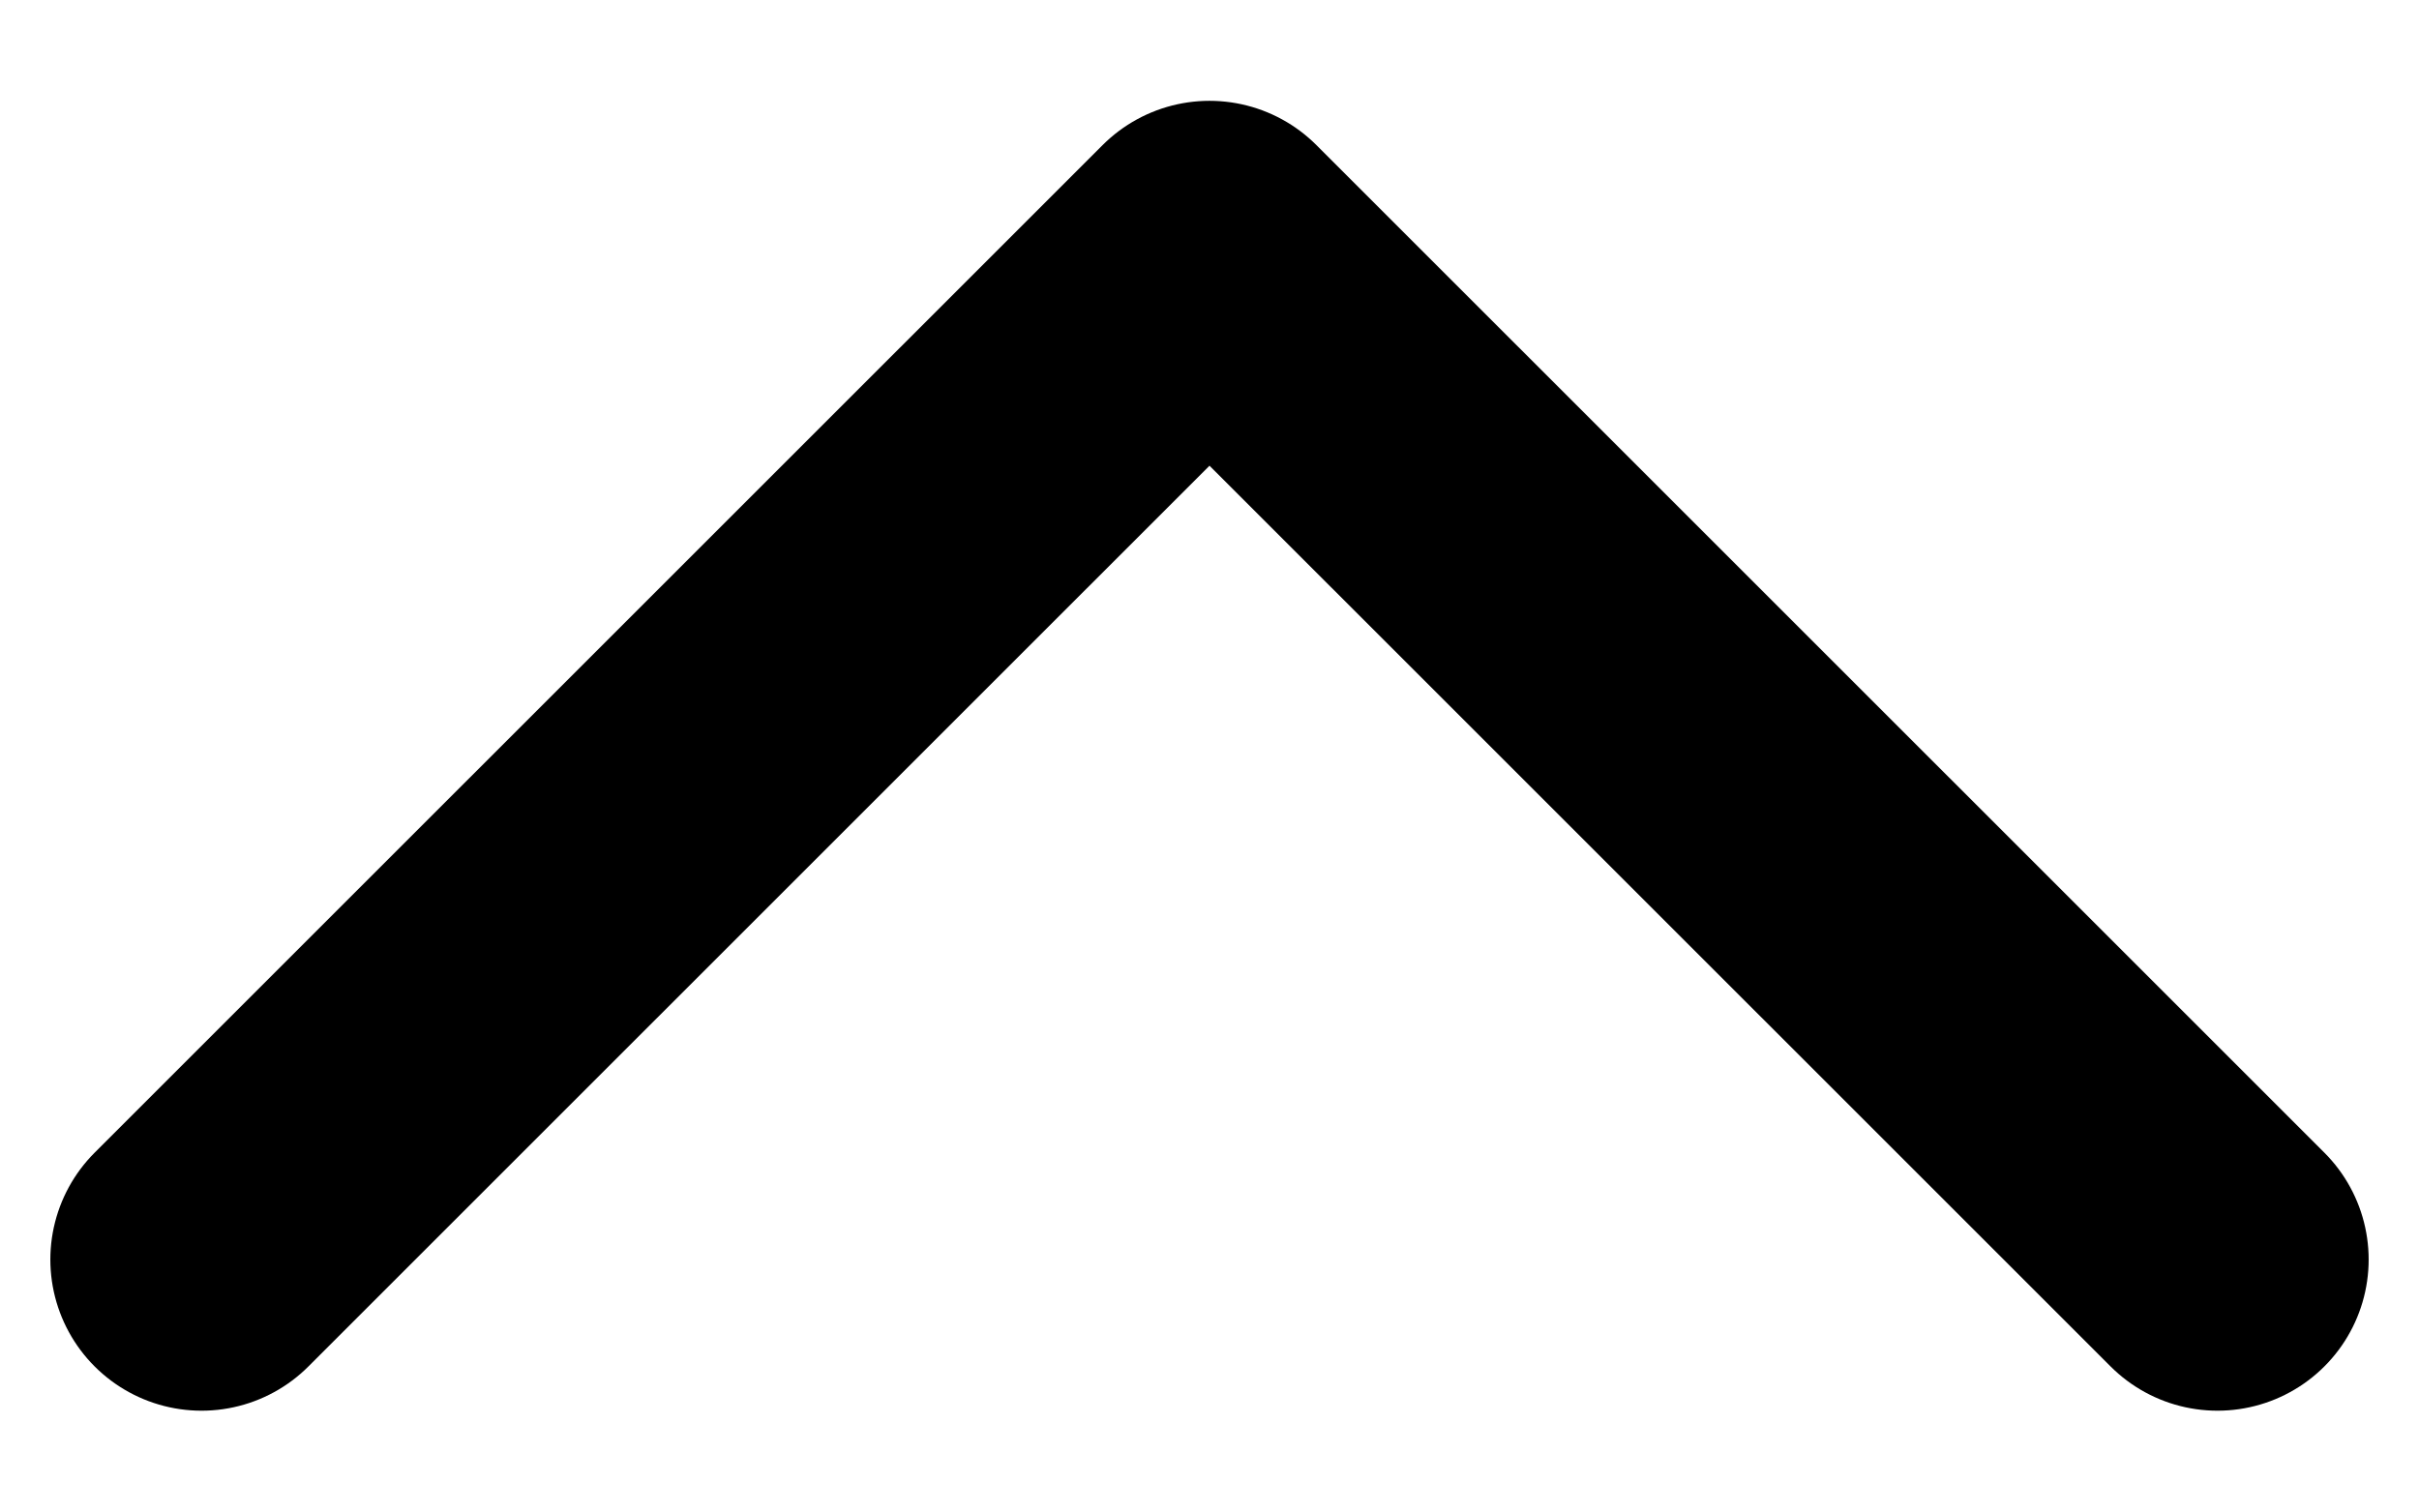
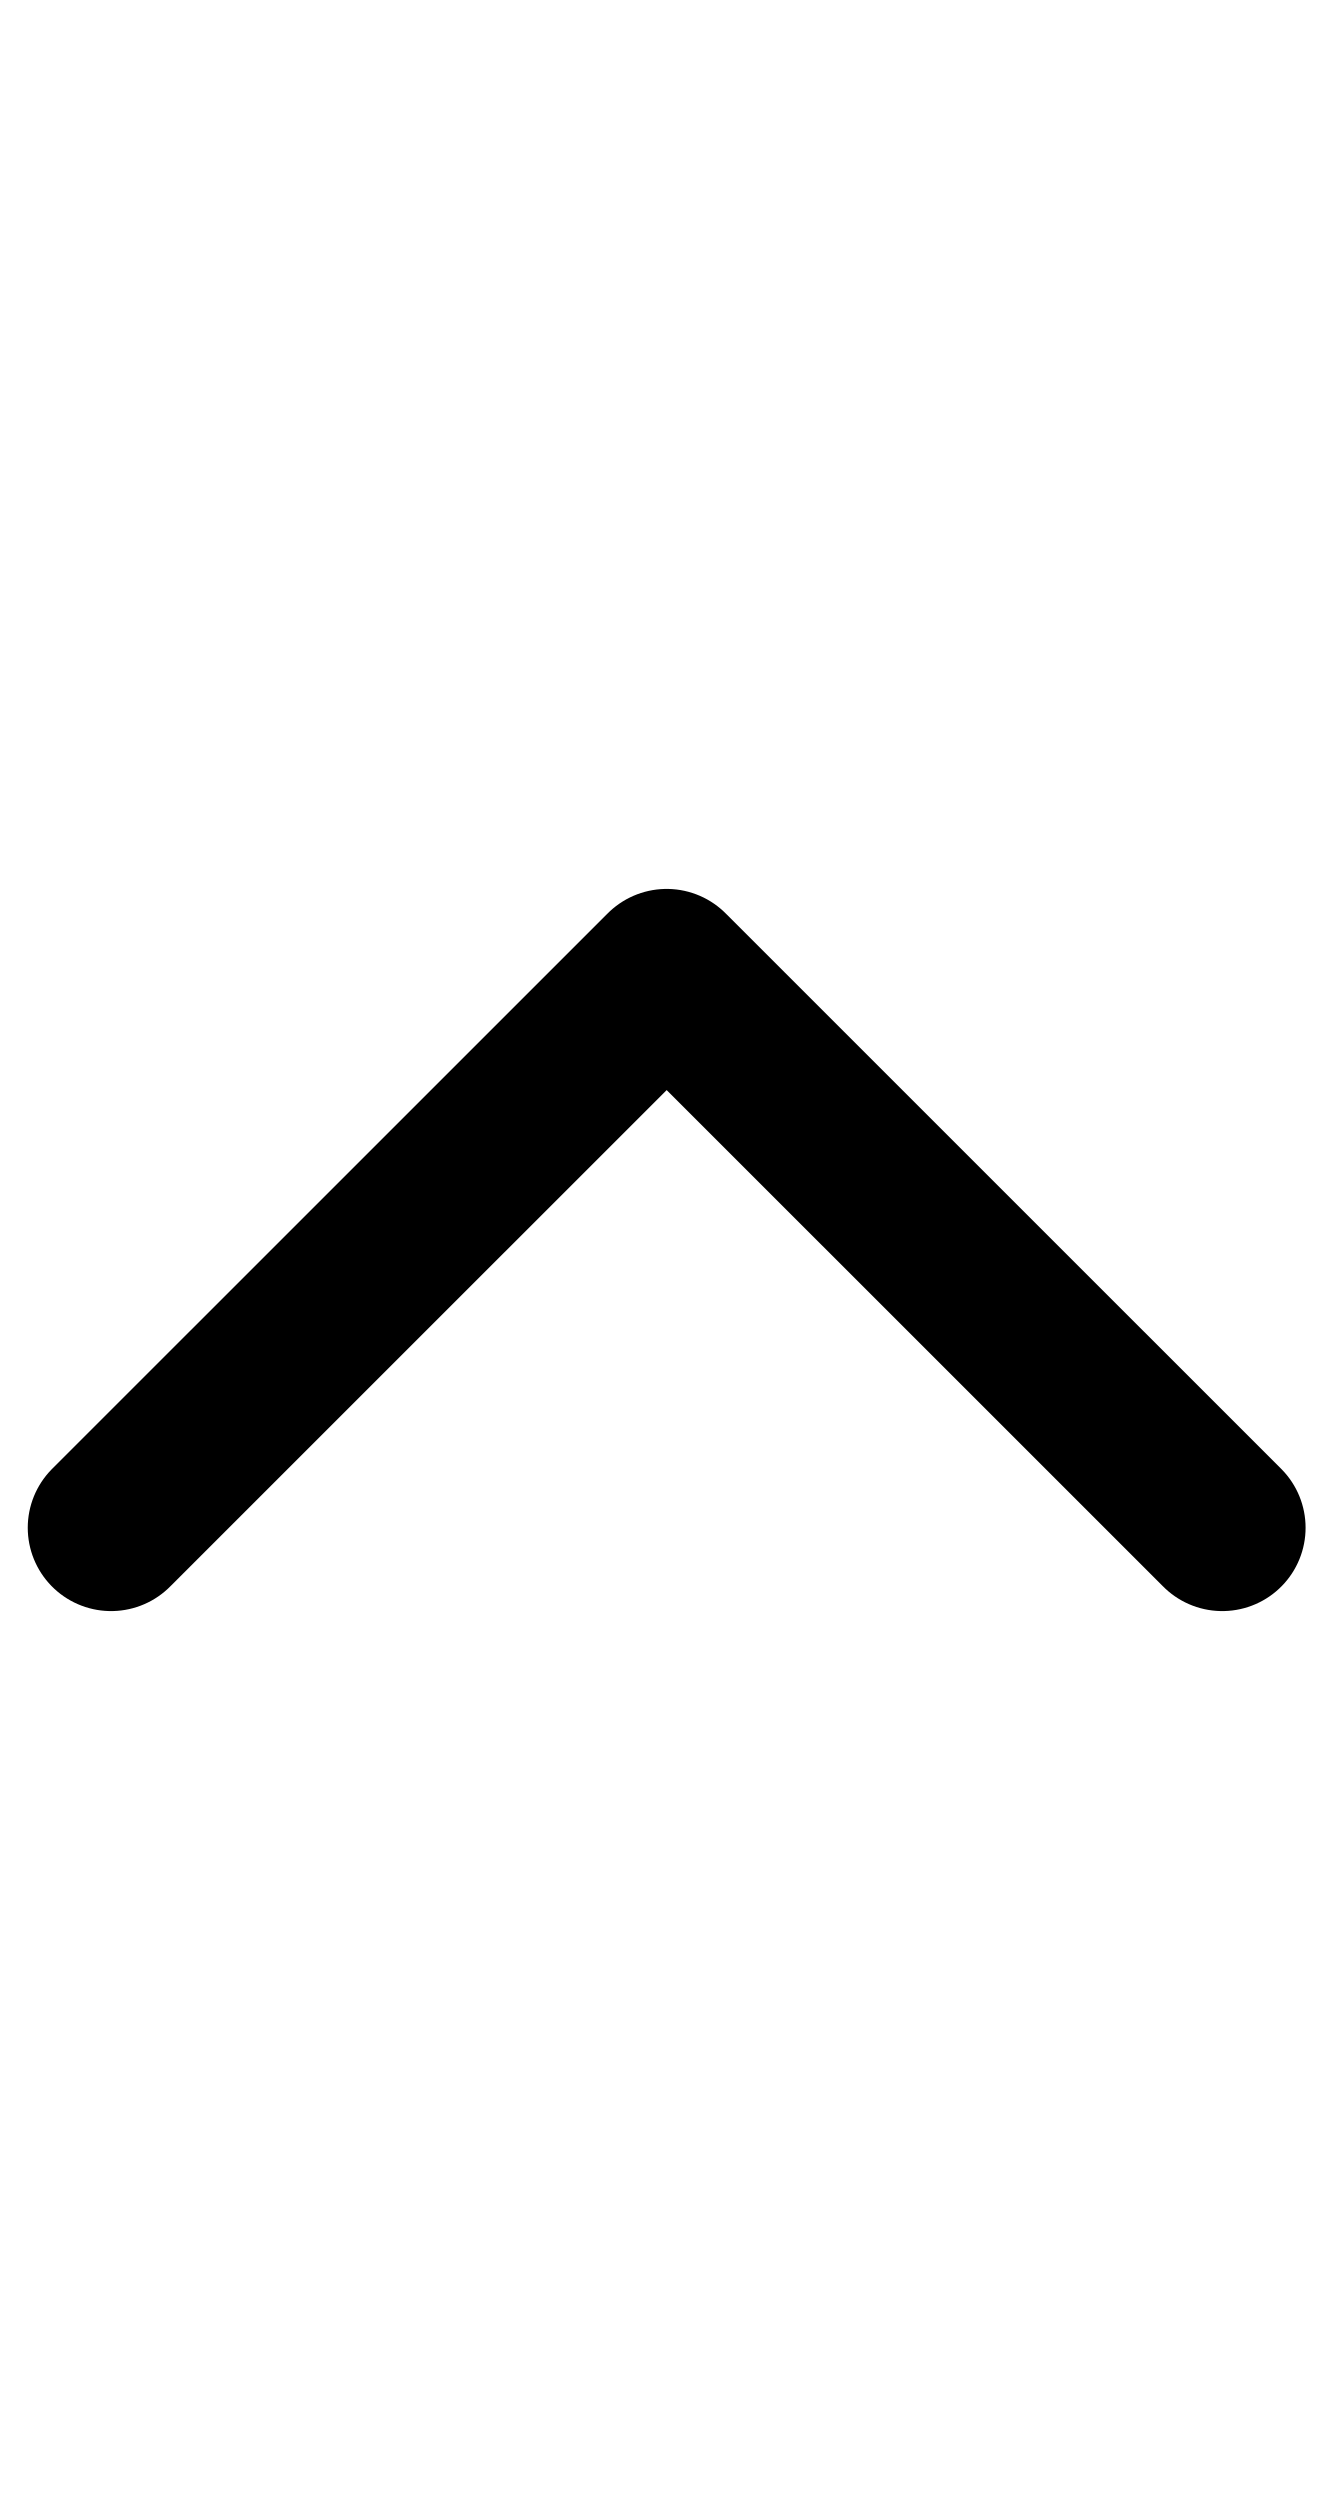
- <svg xmlns="http://www.w3.org/2000/svg" width="16" height="10" viewBox="0 0 16 10" fill="none">
+ <svg xmlns="http://www.w3.org/2000/svg" width="16" height="30" viewBox="0 0 16 10" fill="none">
  <path d="M14.667 8.333L8 1.667L1.333 8.333" stroke="#000000" stroke-width="2" stroke-linecap="round" stroke-linejoin="round" />
</svg>
